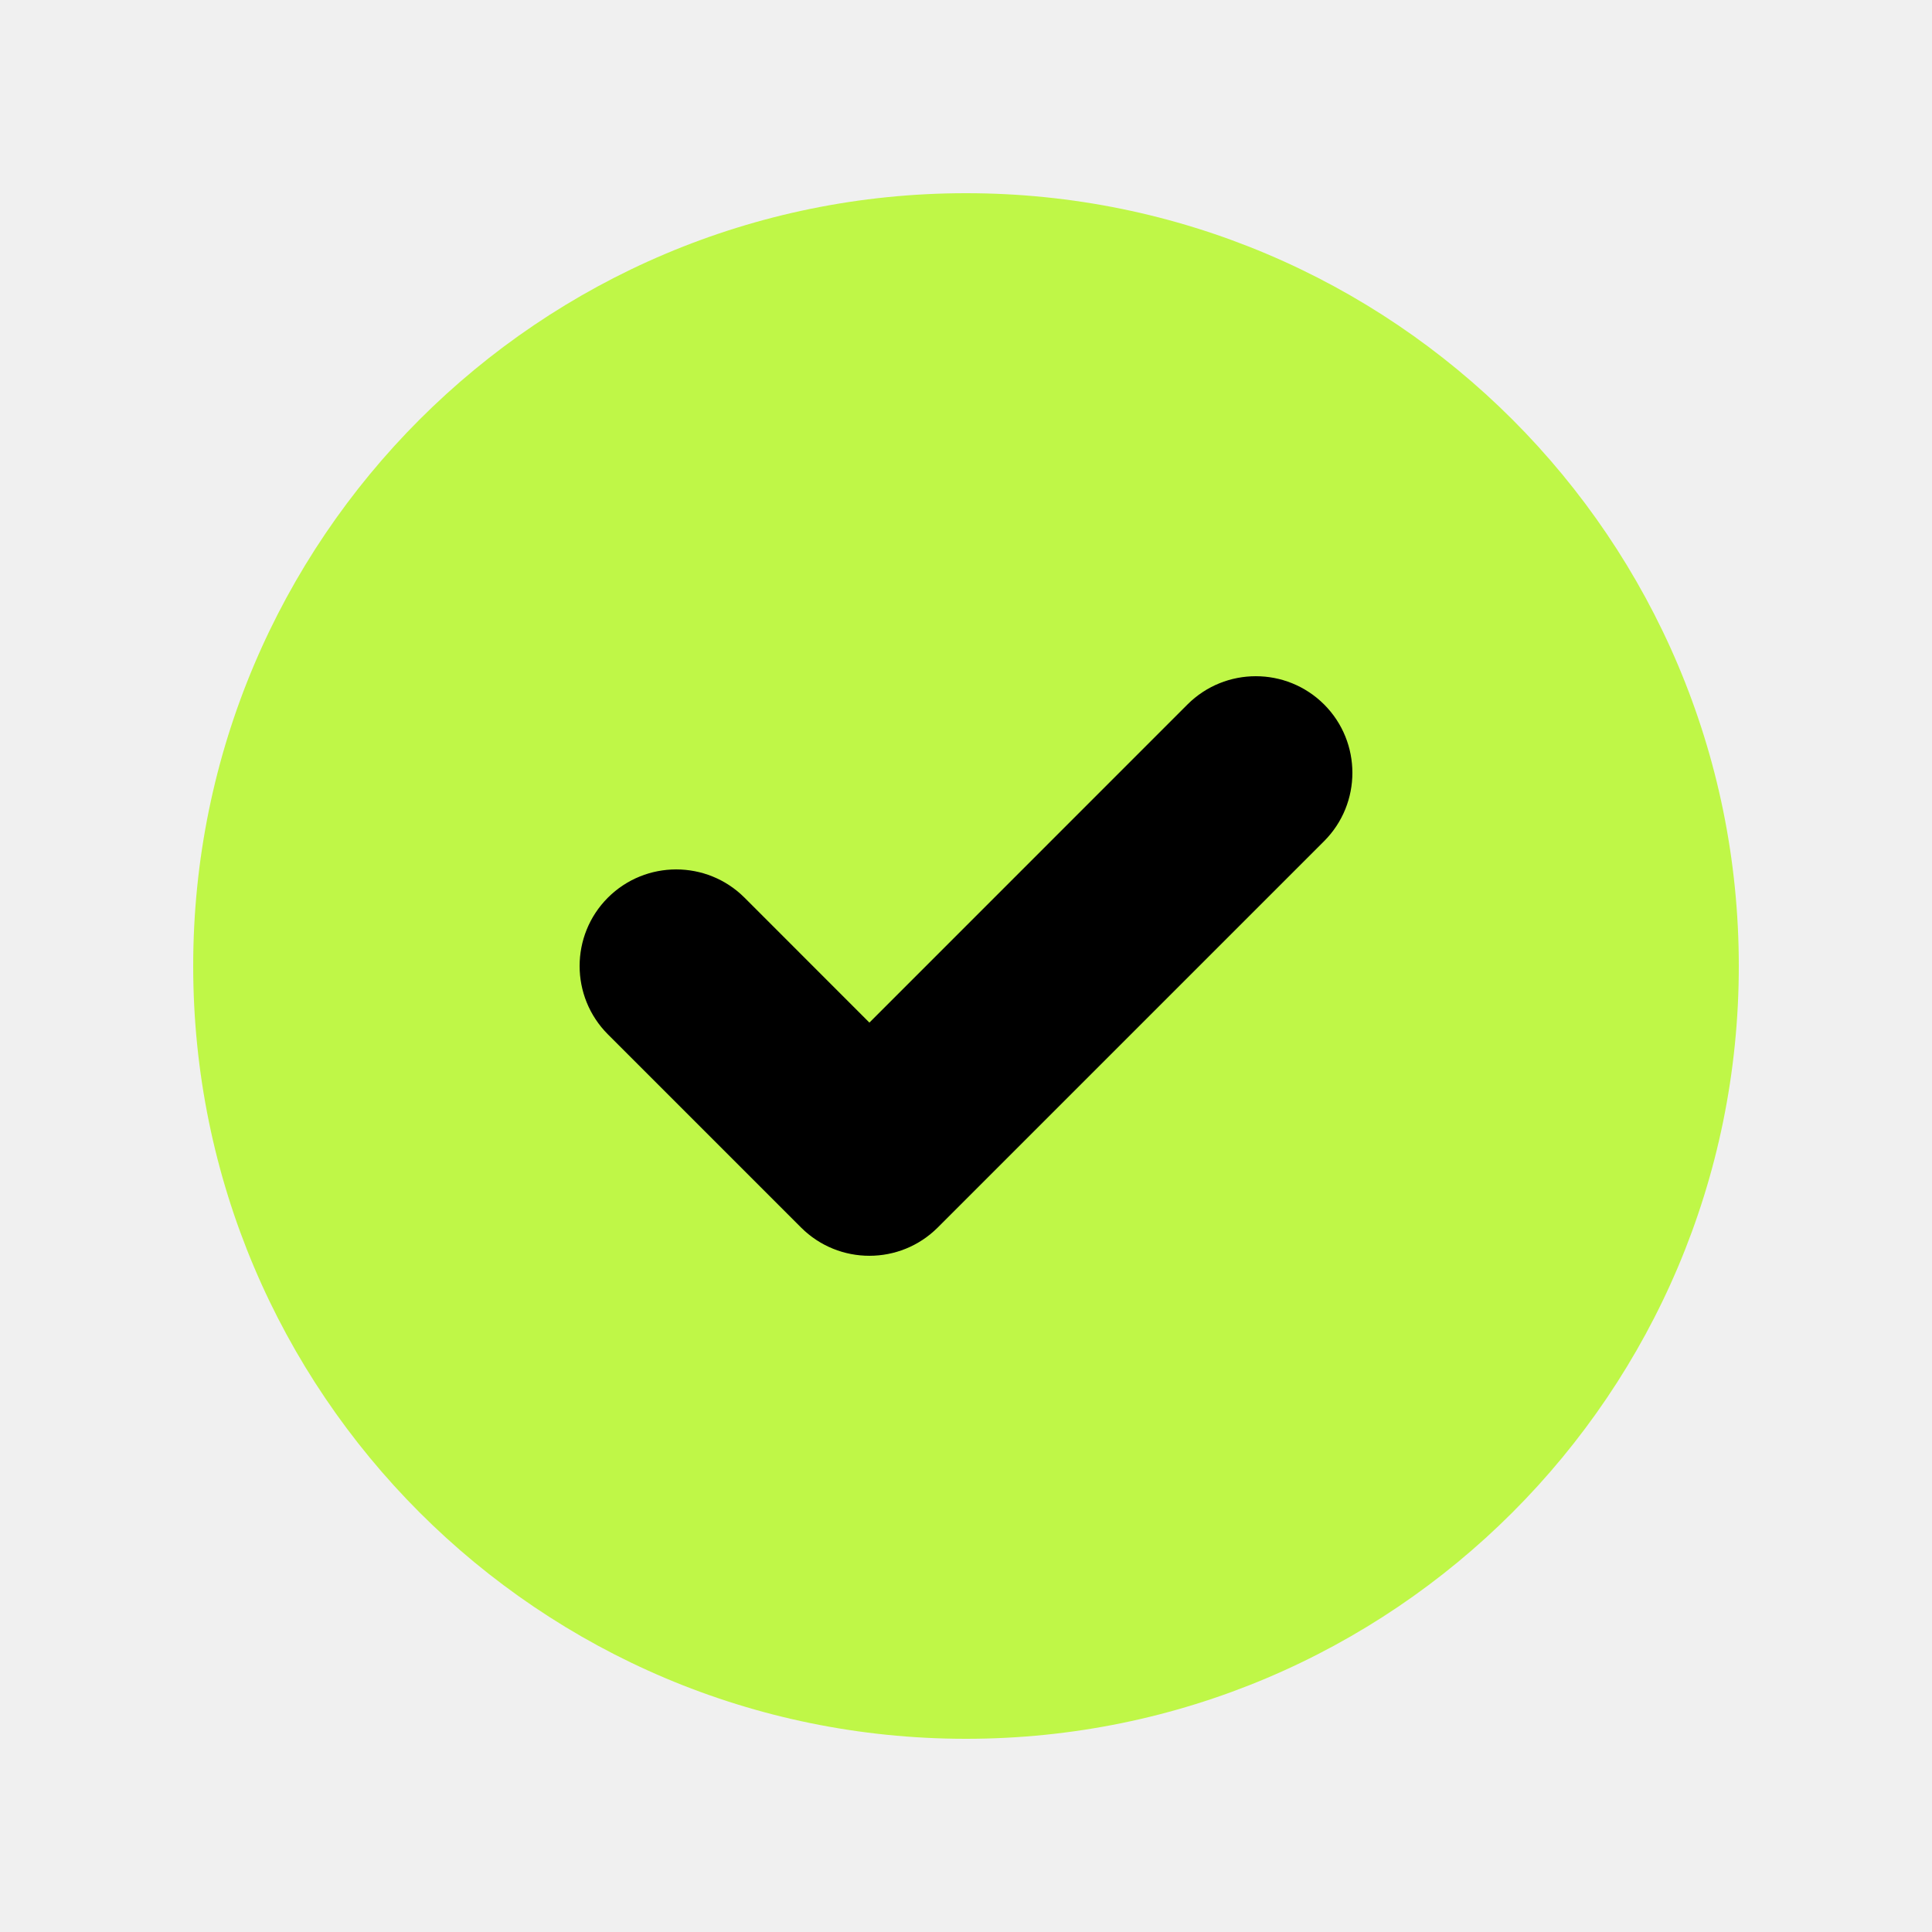
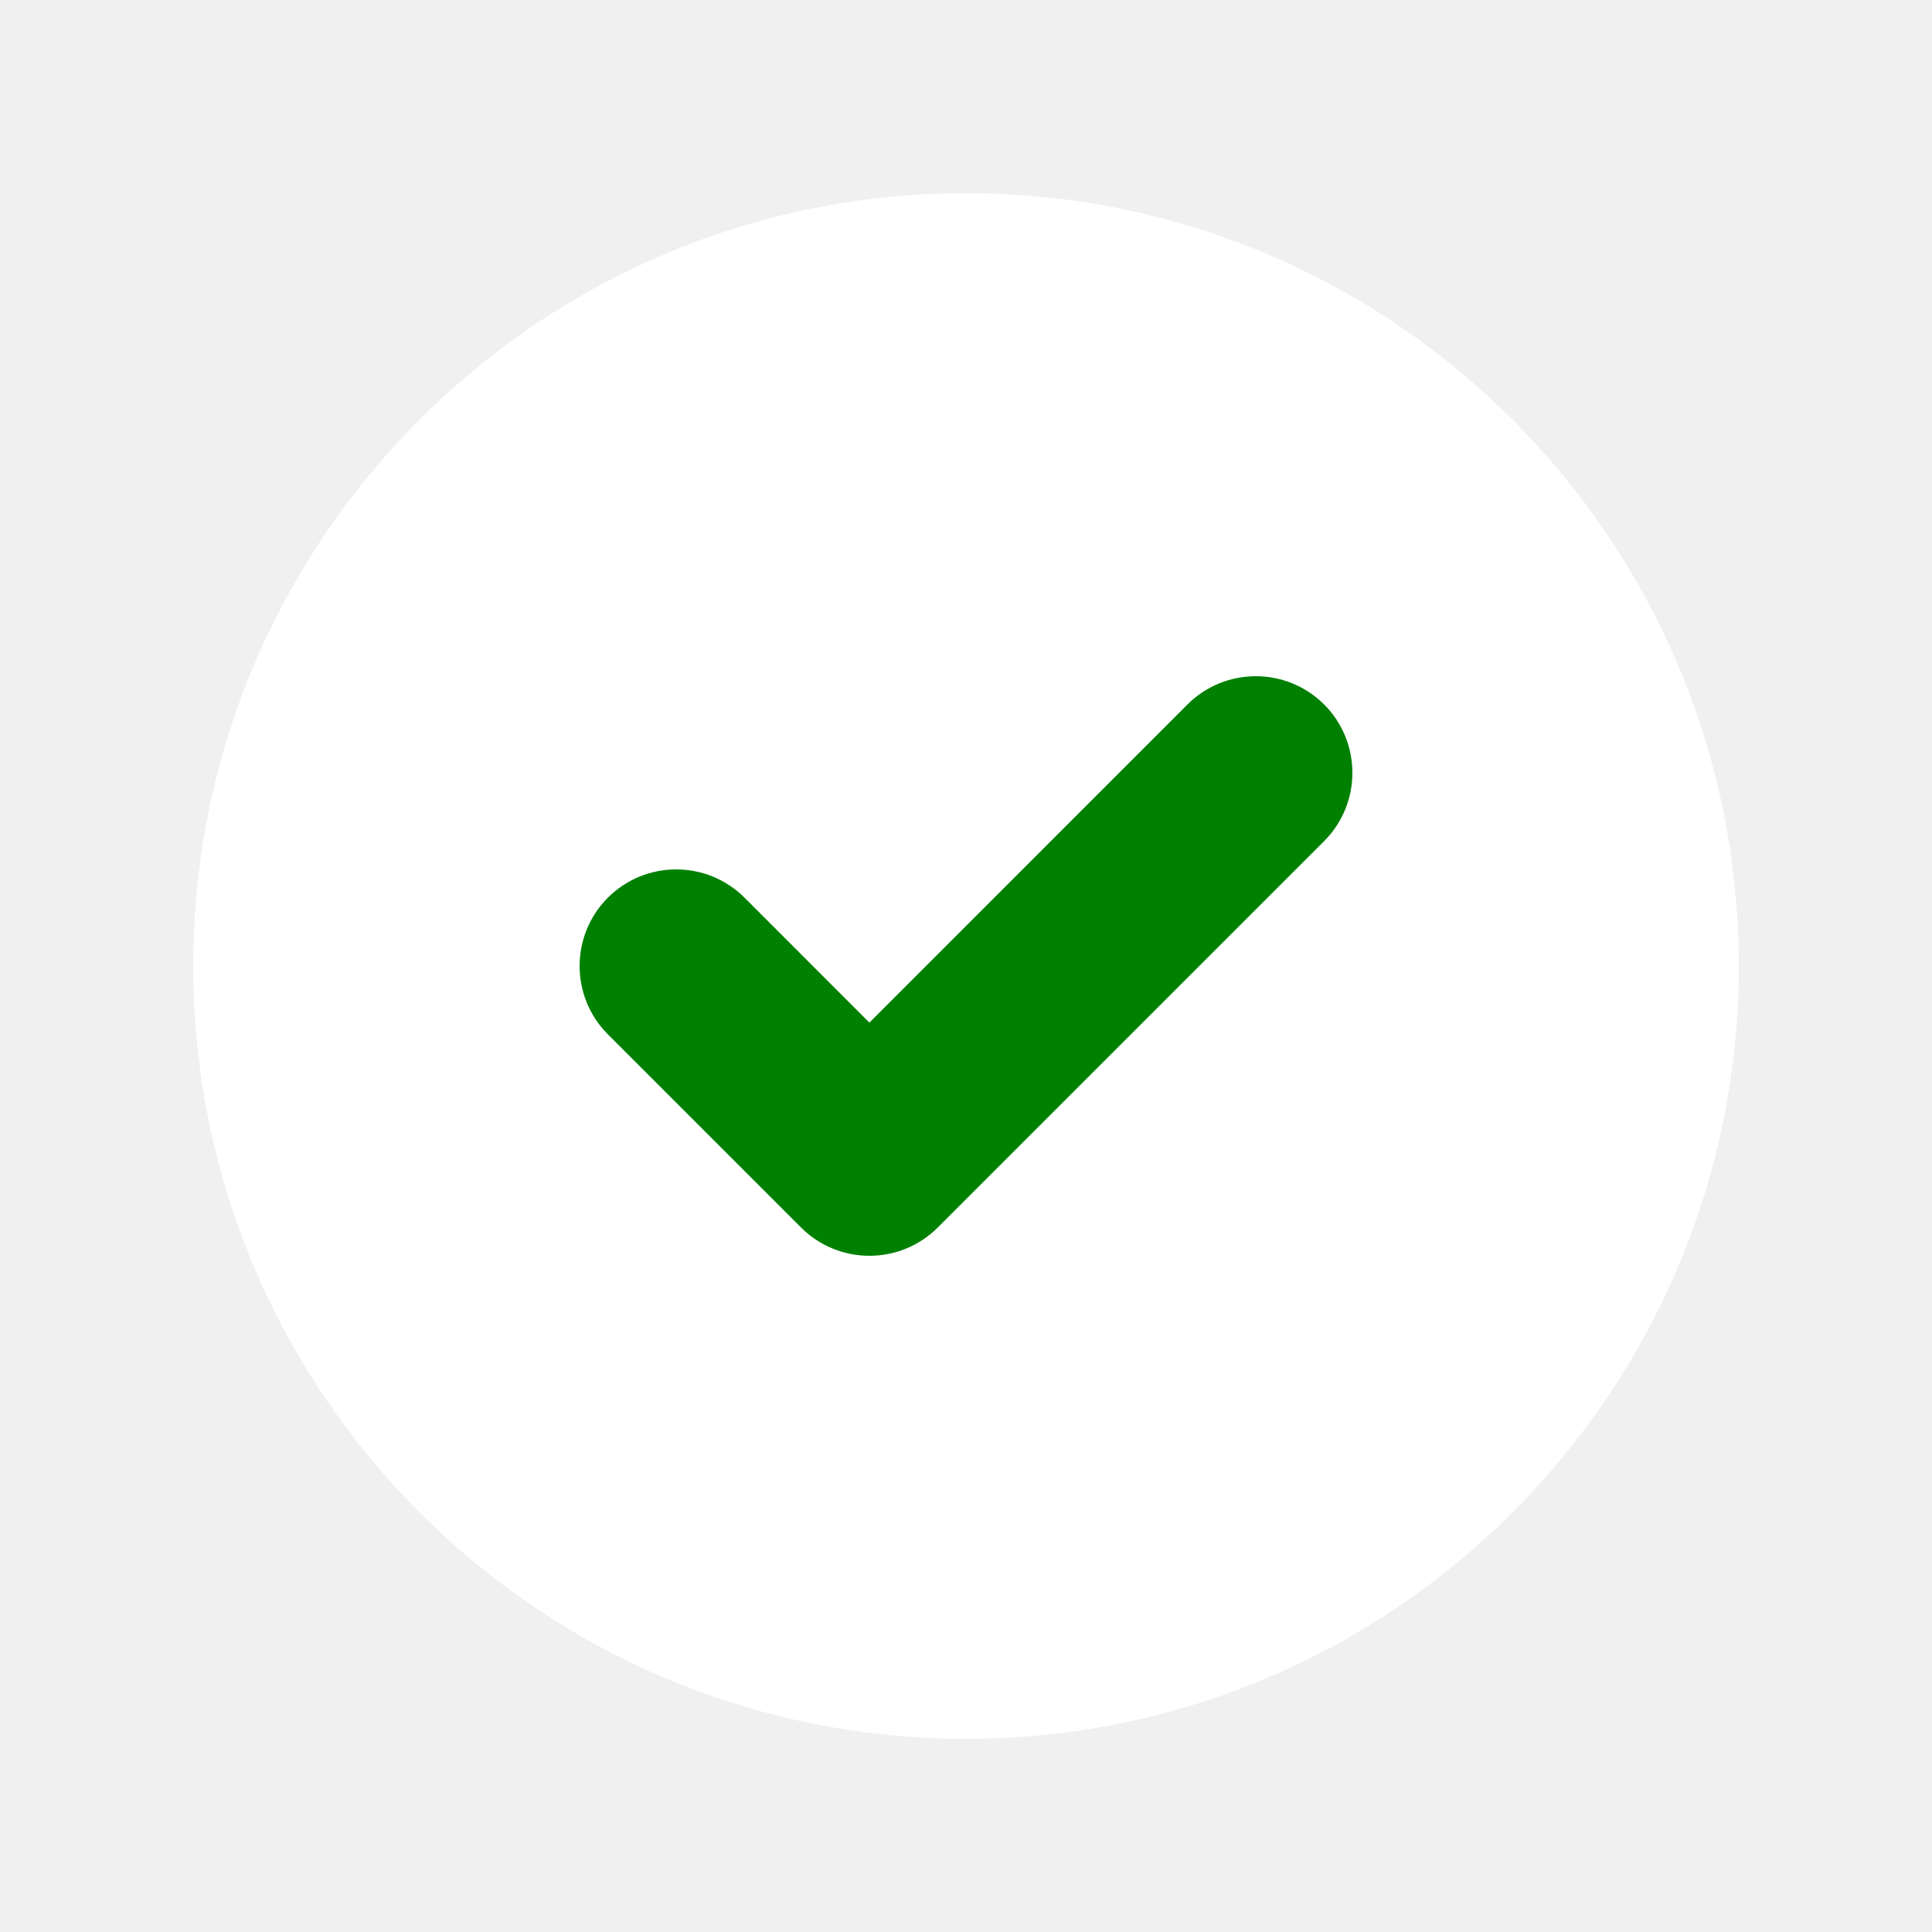
<svg xmlns="http://www.w3.org/2000/svg" width="30" height="30" viewBox="0 0 30 30" fill="none">
-   <circle cx="15" cy="15" r="9" fill="black" />
-   <path fill-rule="evenodd" clip-rule="evenodd" d="M15 27C21.627 27 27 21.627 27 15C27 8.373 21.627 3 15 3C8.373 3 3 8.373 3 15C3 21.627 8.373 27 15 27ZM20.561 13.061C21.146 12.475 21.146 11.525 20.561 10.939C19.975 10.354 19.025 10.354 18.439 10.939L13.5 15.879L11.561 13.939C10.975 13.354 10.025 13.354 9.439 13.939C8.854 14.525 8.854 15.475 9.439 16.061L12.439 19.061C13.025 19.646 13.975 19.646 14.561 19.061L20.561 13.061Z" fill="#BFF747" />
+   <circle cx="15" cy="15" r="9" fill="green" />
+   <path fill-rule="evenodd" clip-rule="evenodd" d="M15 27C21.627 27 27 21.627 27 15C27 8.373 21.627 3 15 3C8.373 3 3 8.373 3 15C3 21.627 8.373 27 15 27ZM20.561 13.061C21.146 12.475 21.146 11.525 20.561 10.939C19.975 10.354 19.025 10.354 18.439 10.939L13.5 15.879L11.561 13.939C10.975 13.354 10.025 13.354 9.439 13.939C8.854 14.525 8.854 15.475 9.439 16.061L12.439 19.061C13.025 19.646 13.975 19.646 14.561 19.061L20.561 13.061Z" fill="white" />
</svg>
